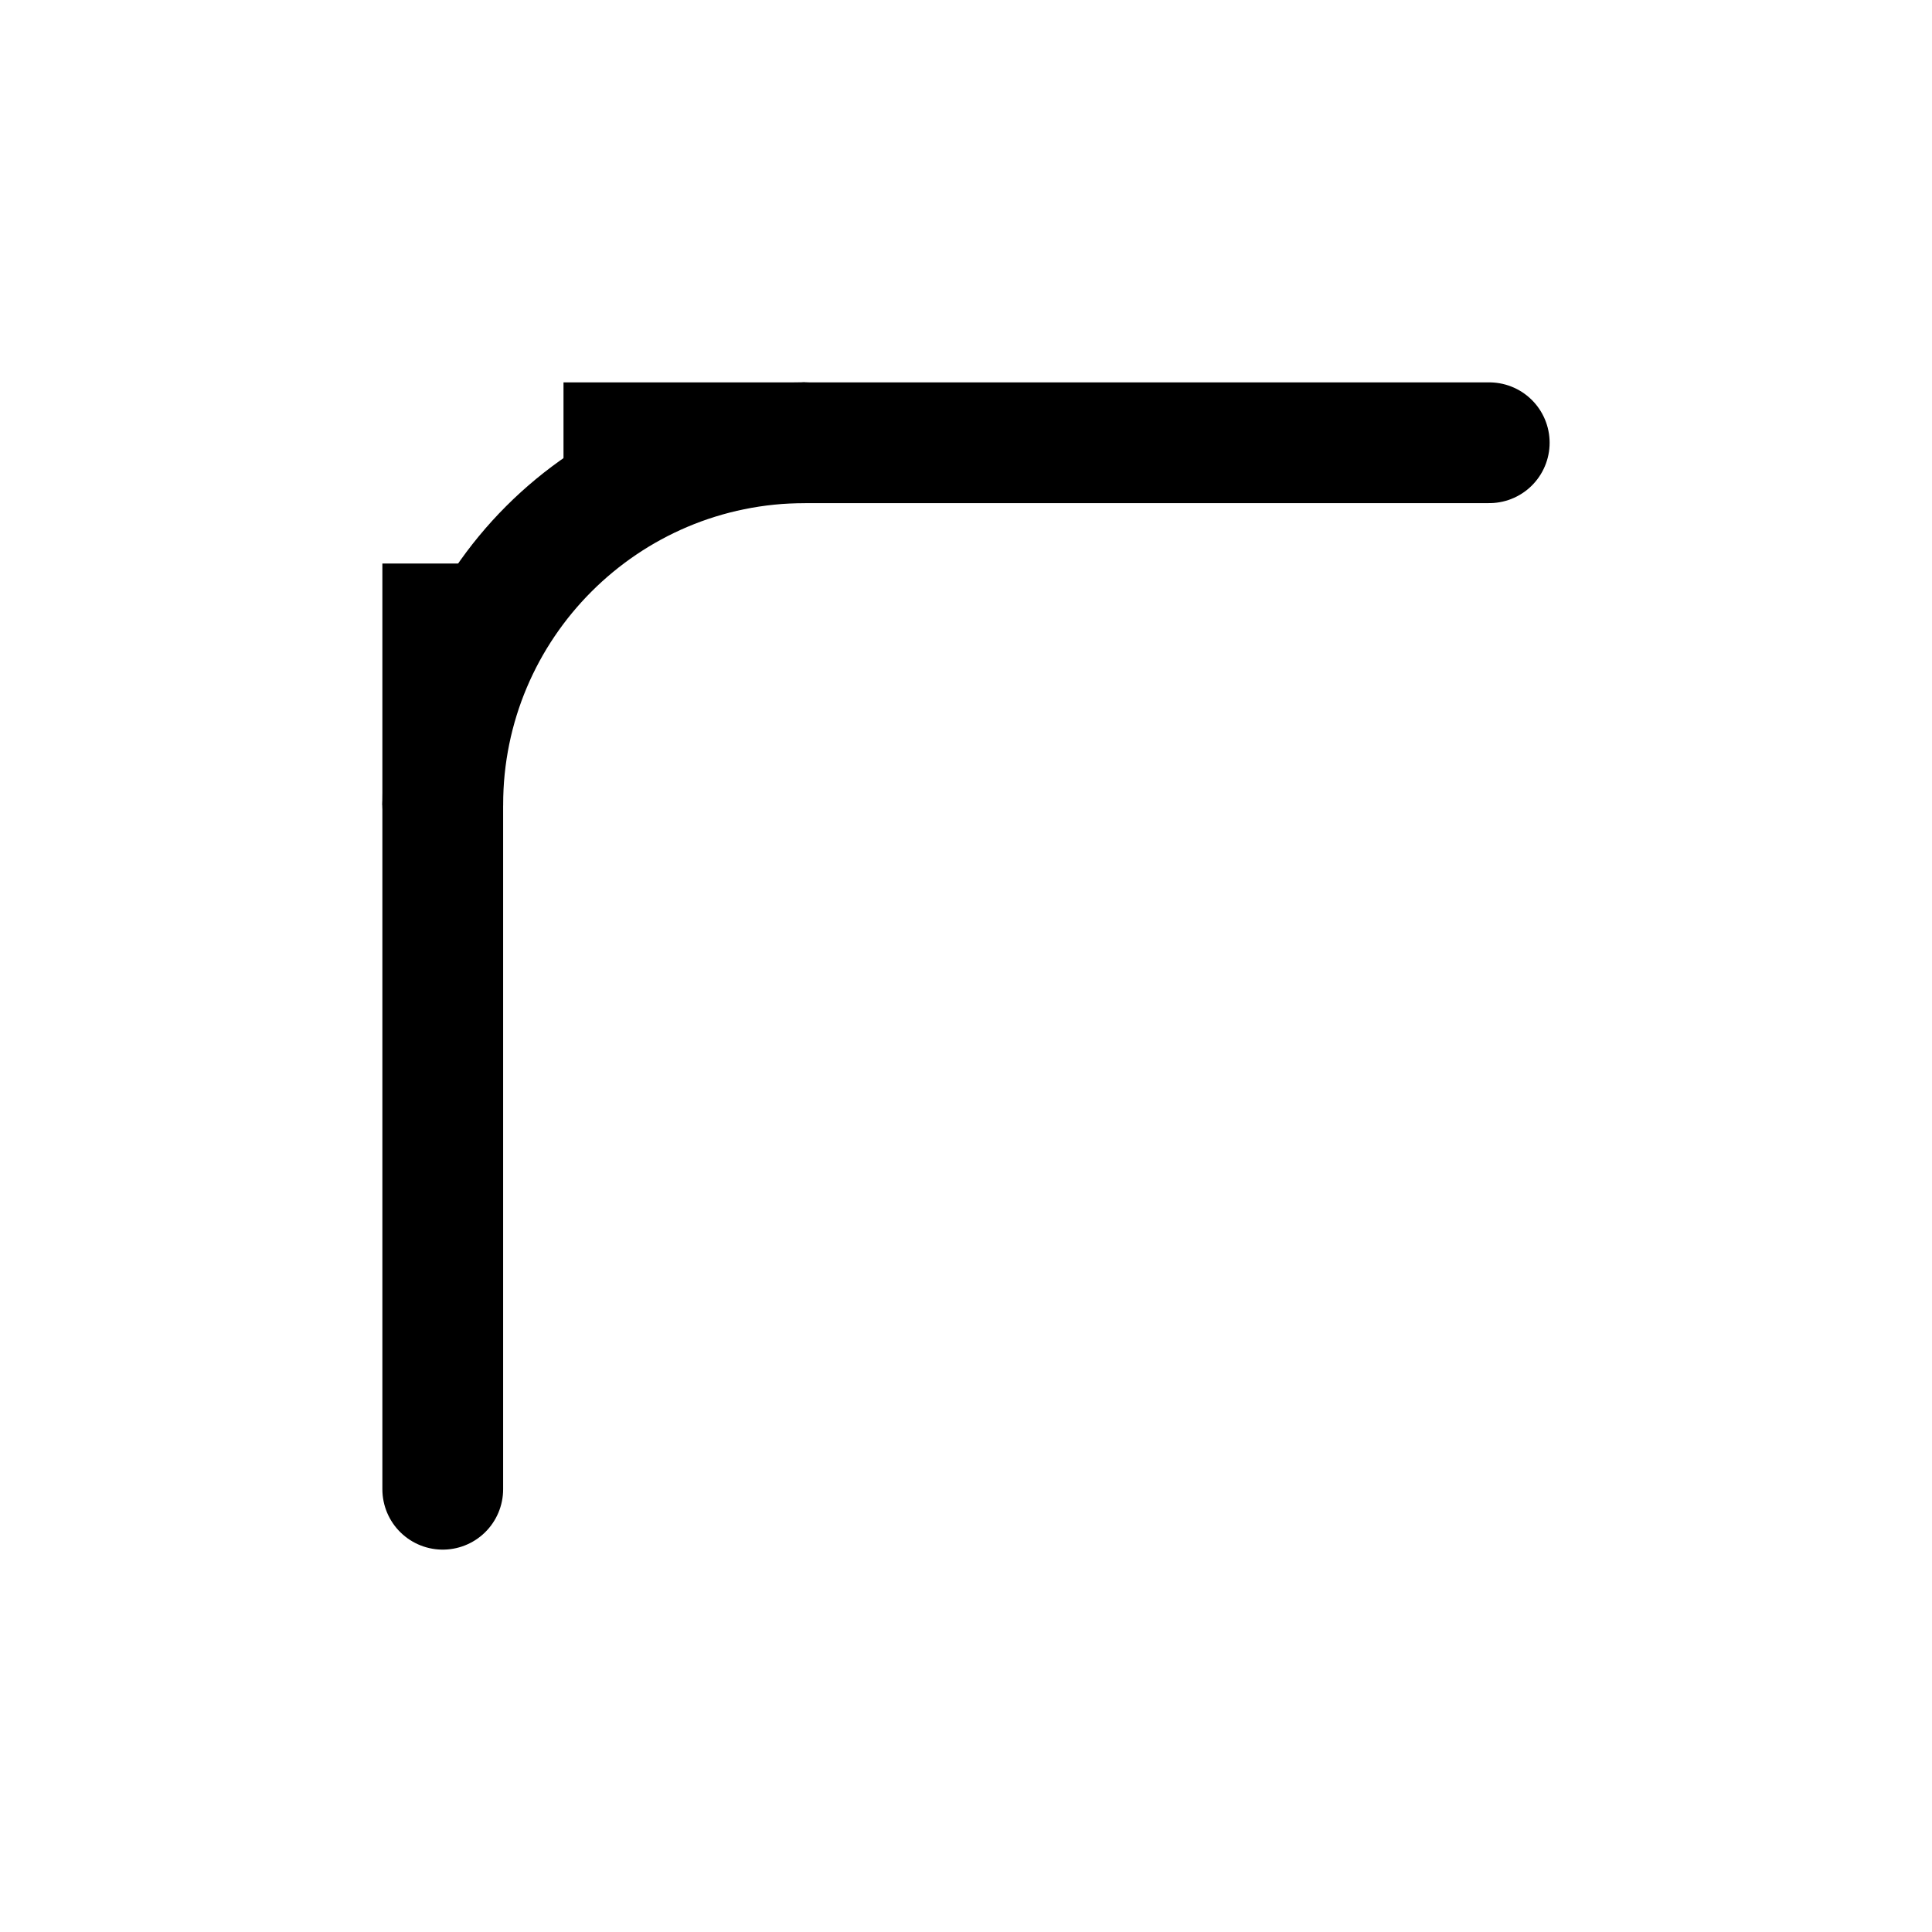
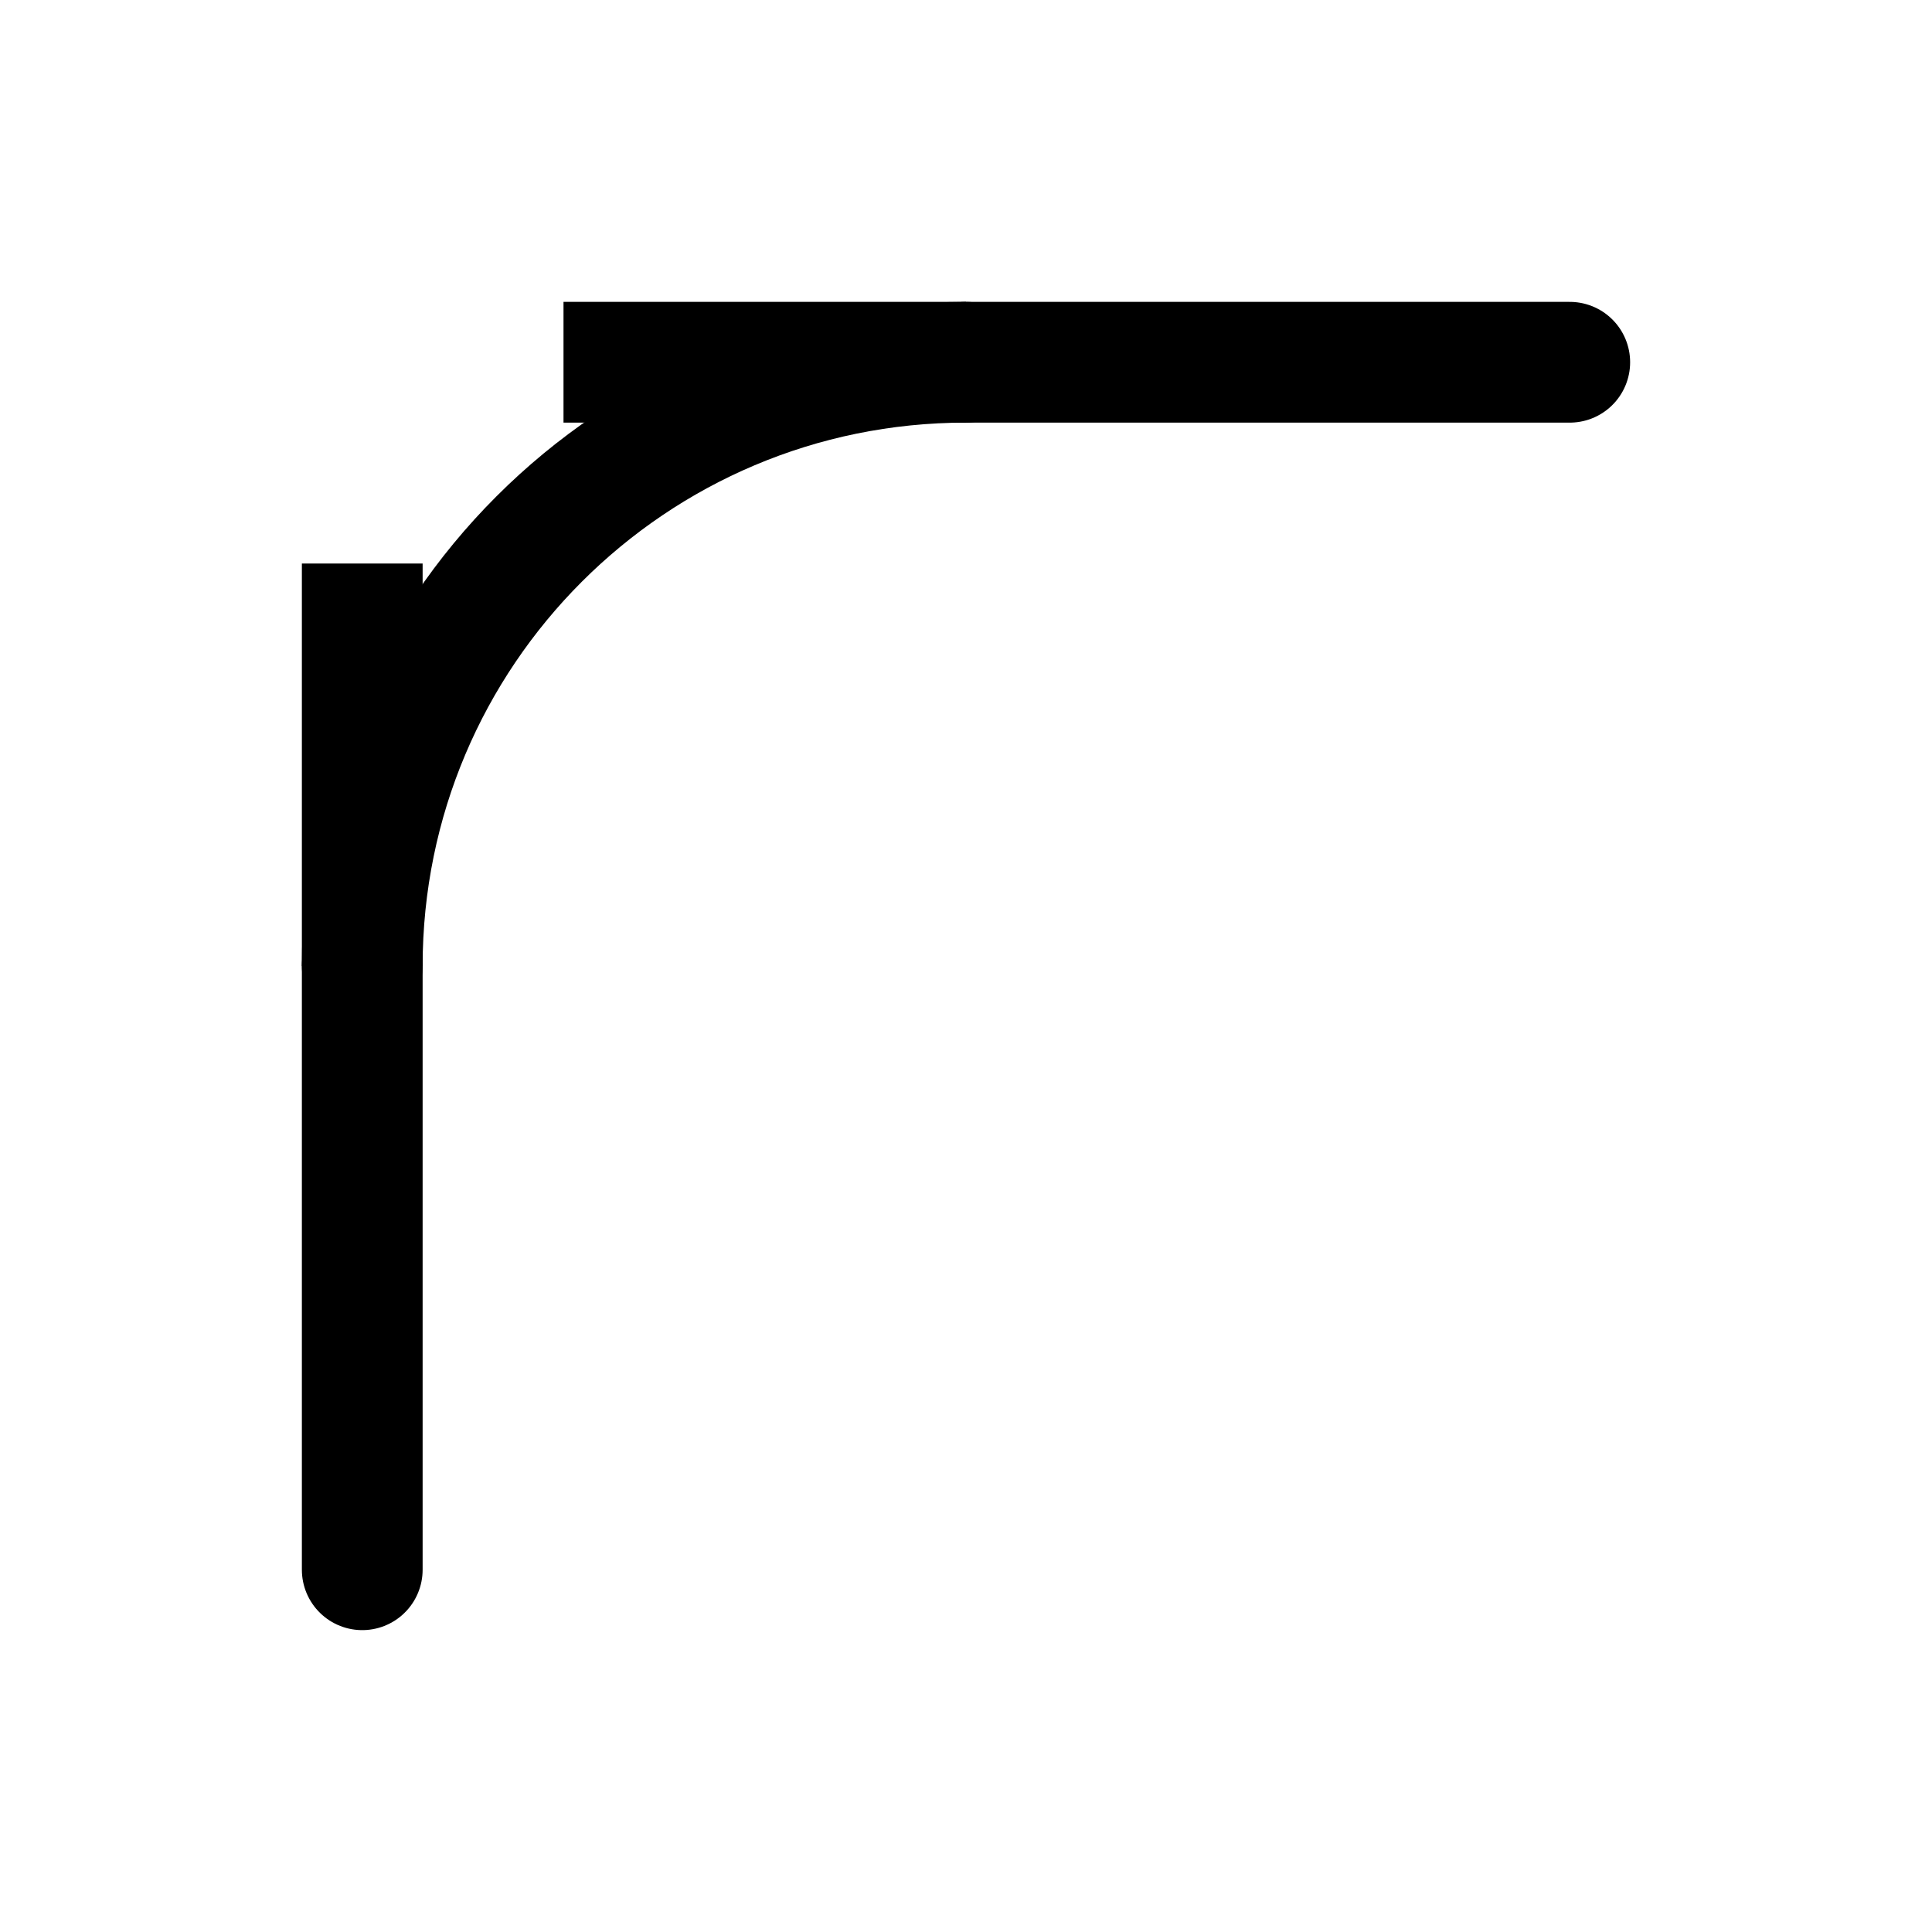
<svg xmlns="http://www.w3.org/2000/svg" width="24" height="24" viewBox="0 0 24 24" fill="none" stroke-width="1.5" stroke-linecap="round" stroke-linejoin="round" role="img" aria-label="Fillet">
-   <path d="M18.5 5.5H10" fill="none" stroke="currentColor" />
-   <path d="M5.5 10V18.5" fill="none" stroke="currentColor" />
-   <path d="M10 5.5A4.5 4.5 0 0 0 5.5 10" fill="none" stroke="currentColor" />
-   <path d="M10 5.5H5.5V10" fill="none" stroke="currentColor" stroke-dasharray="3 3" stroke-linecap="butt" />
+   <path d="M19.5 4.5H12" fill="none" stroke="currentColor" />
+   <path d="M4.5 12V19.5" fill="none" stroke="currentColor" />
+   <path d="M12 4.5A7.5 7.5 0 0 0 4.5 12" fill="none" stroke="currentColor" />
+   <path d="M12 4.5H4.5V12" fill="none" stroke="currentColor" stroke-dasharray="5 5" stroke-linecap="butt" />
</svg>
